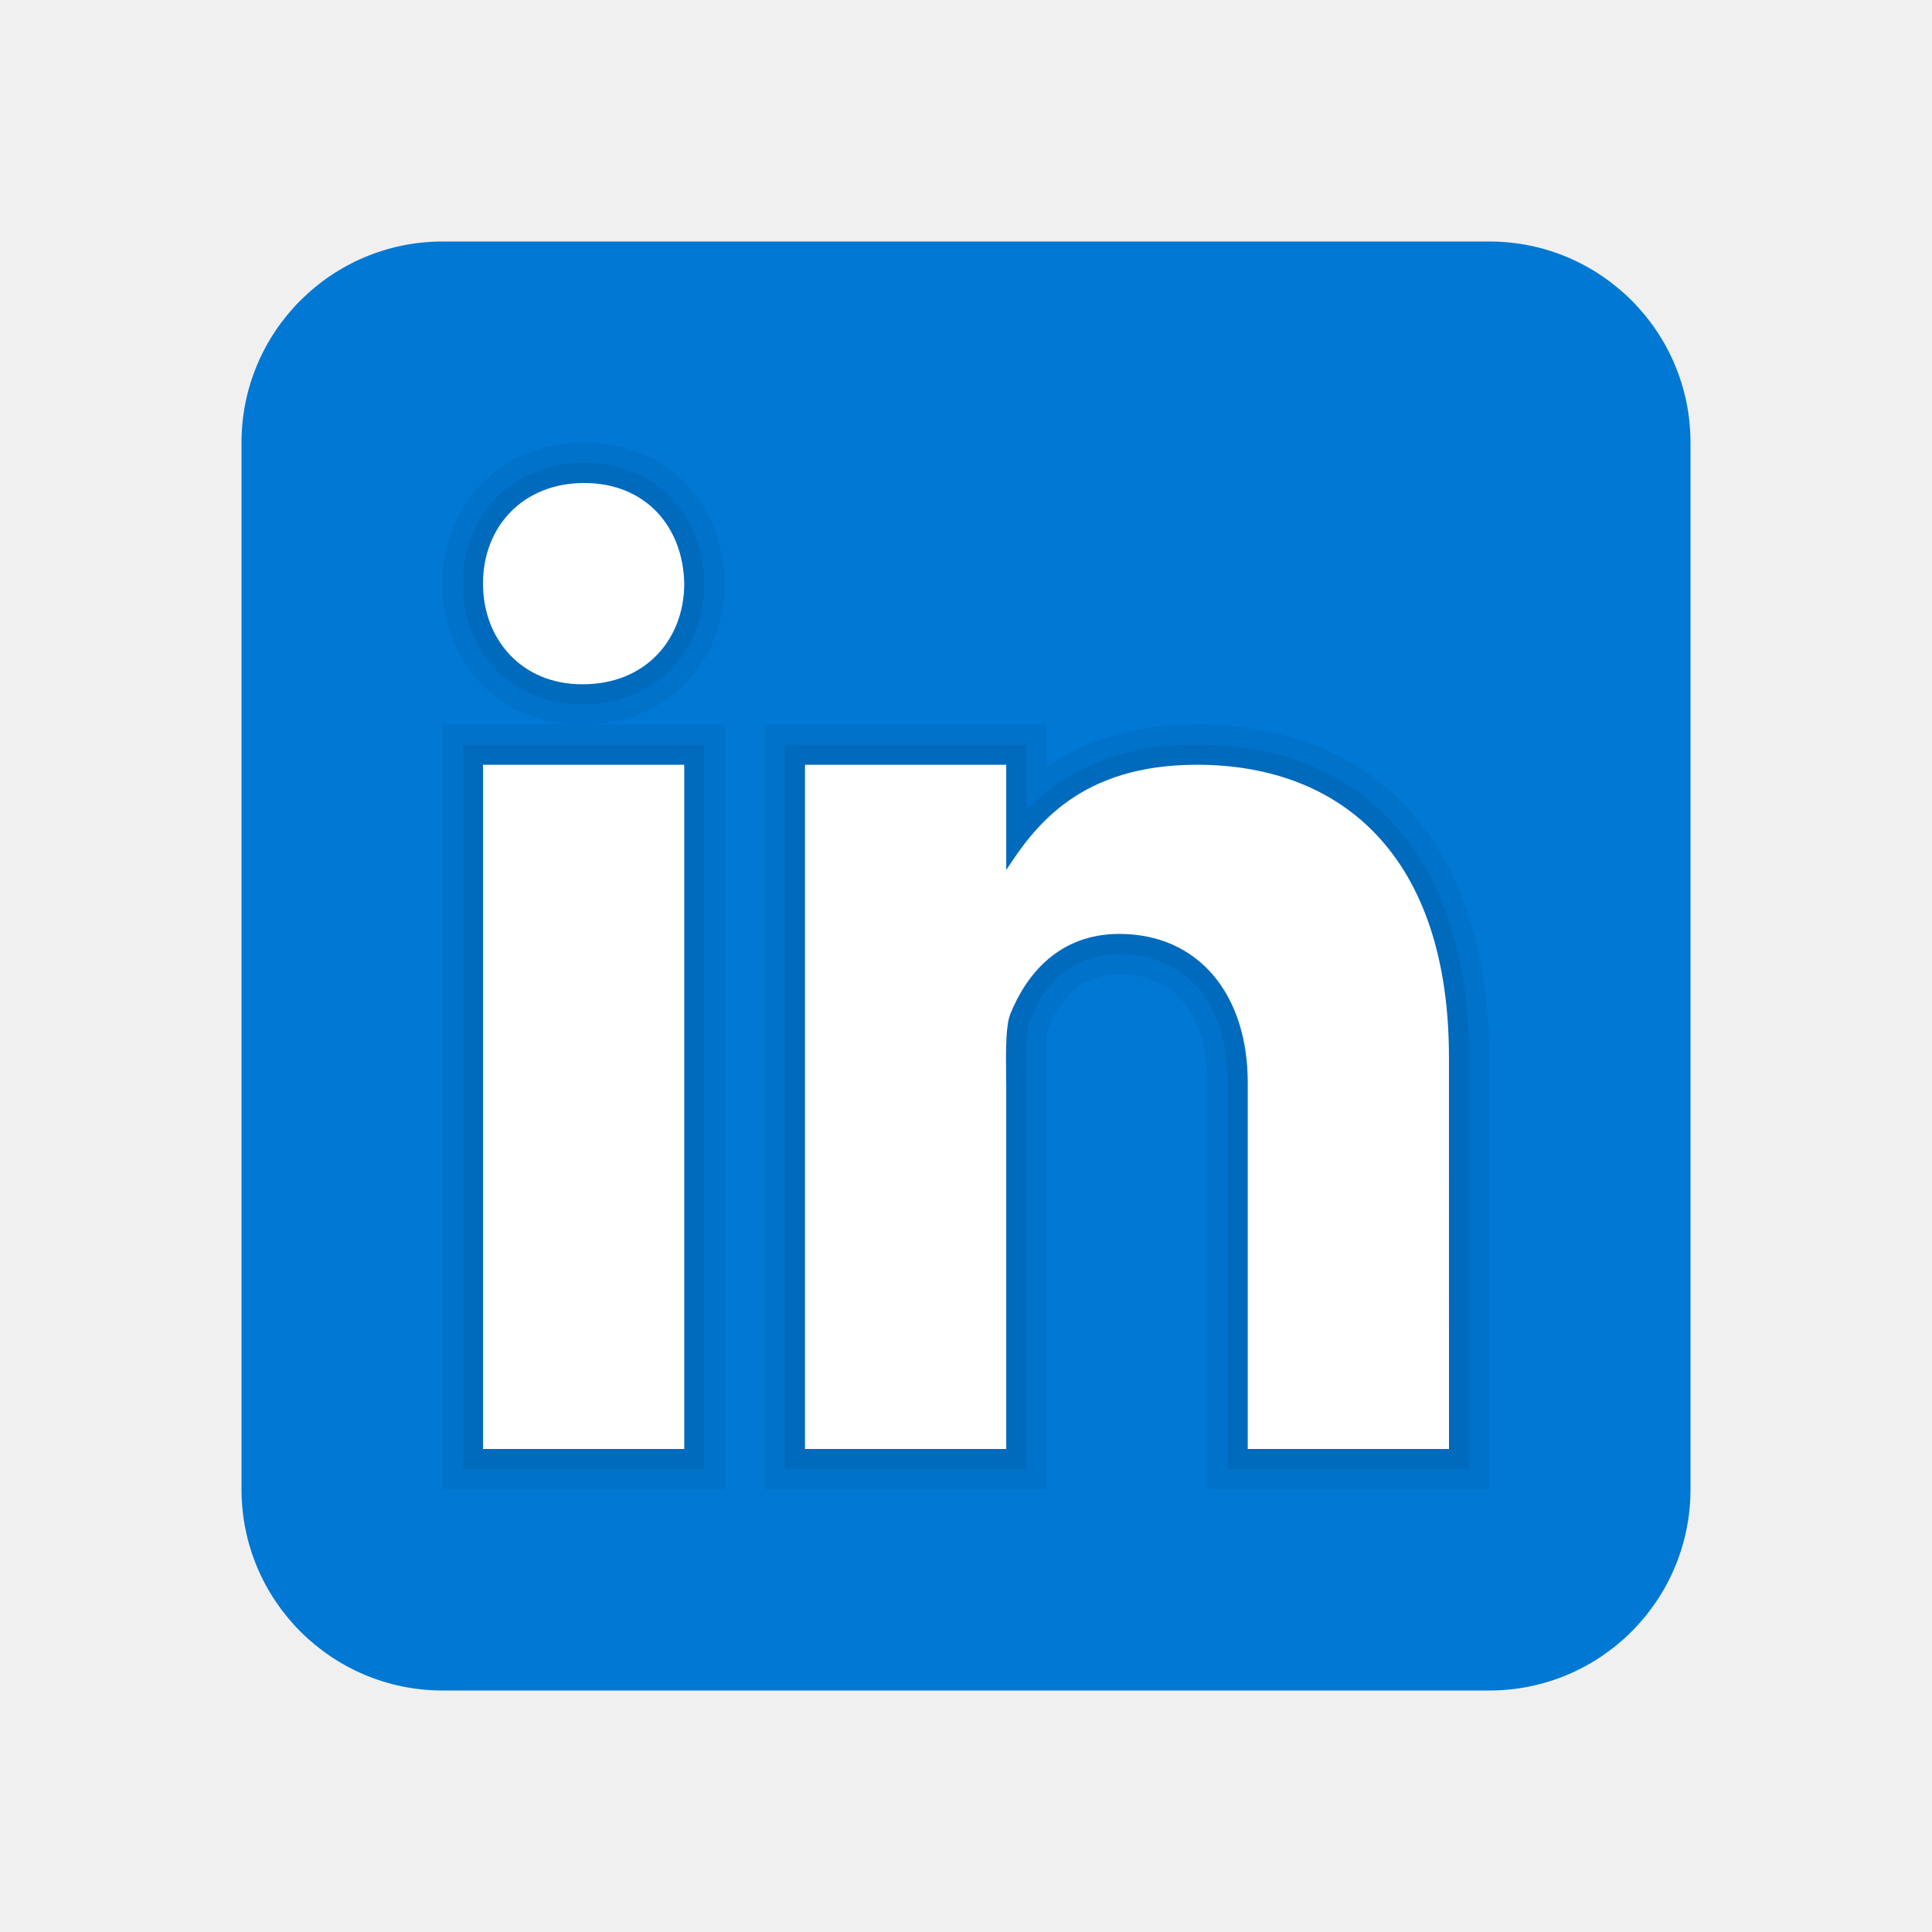
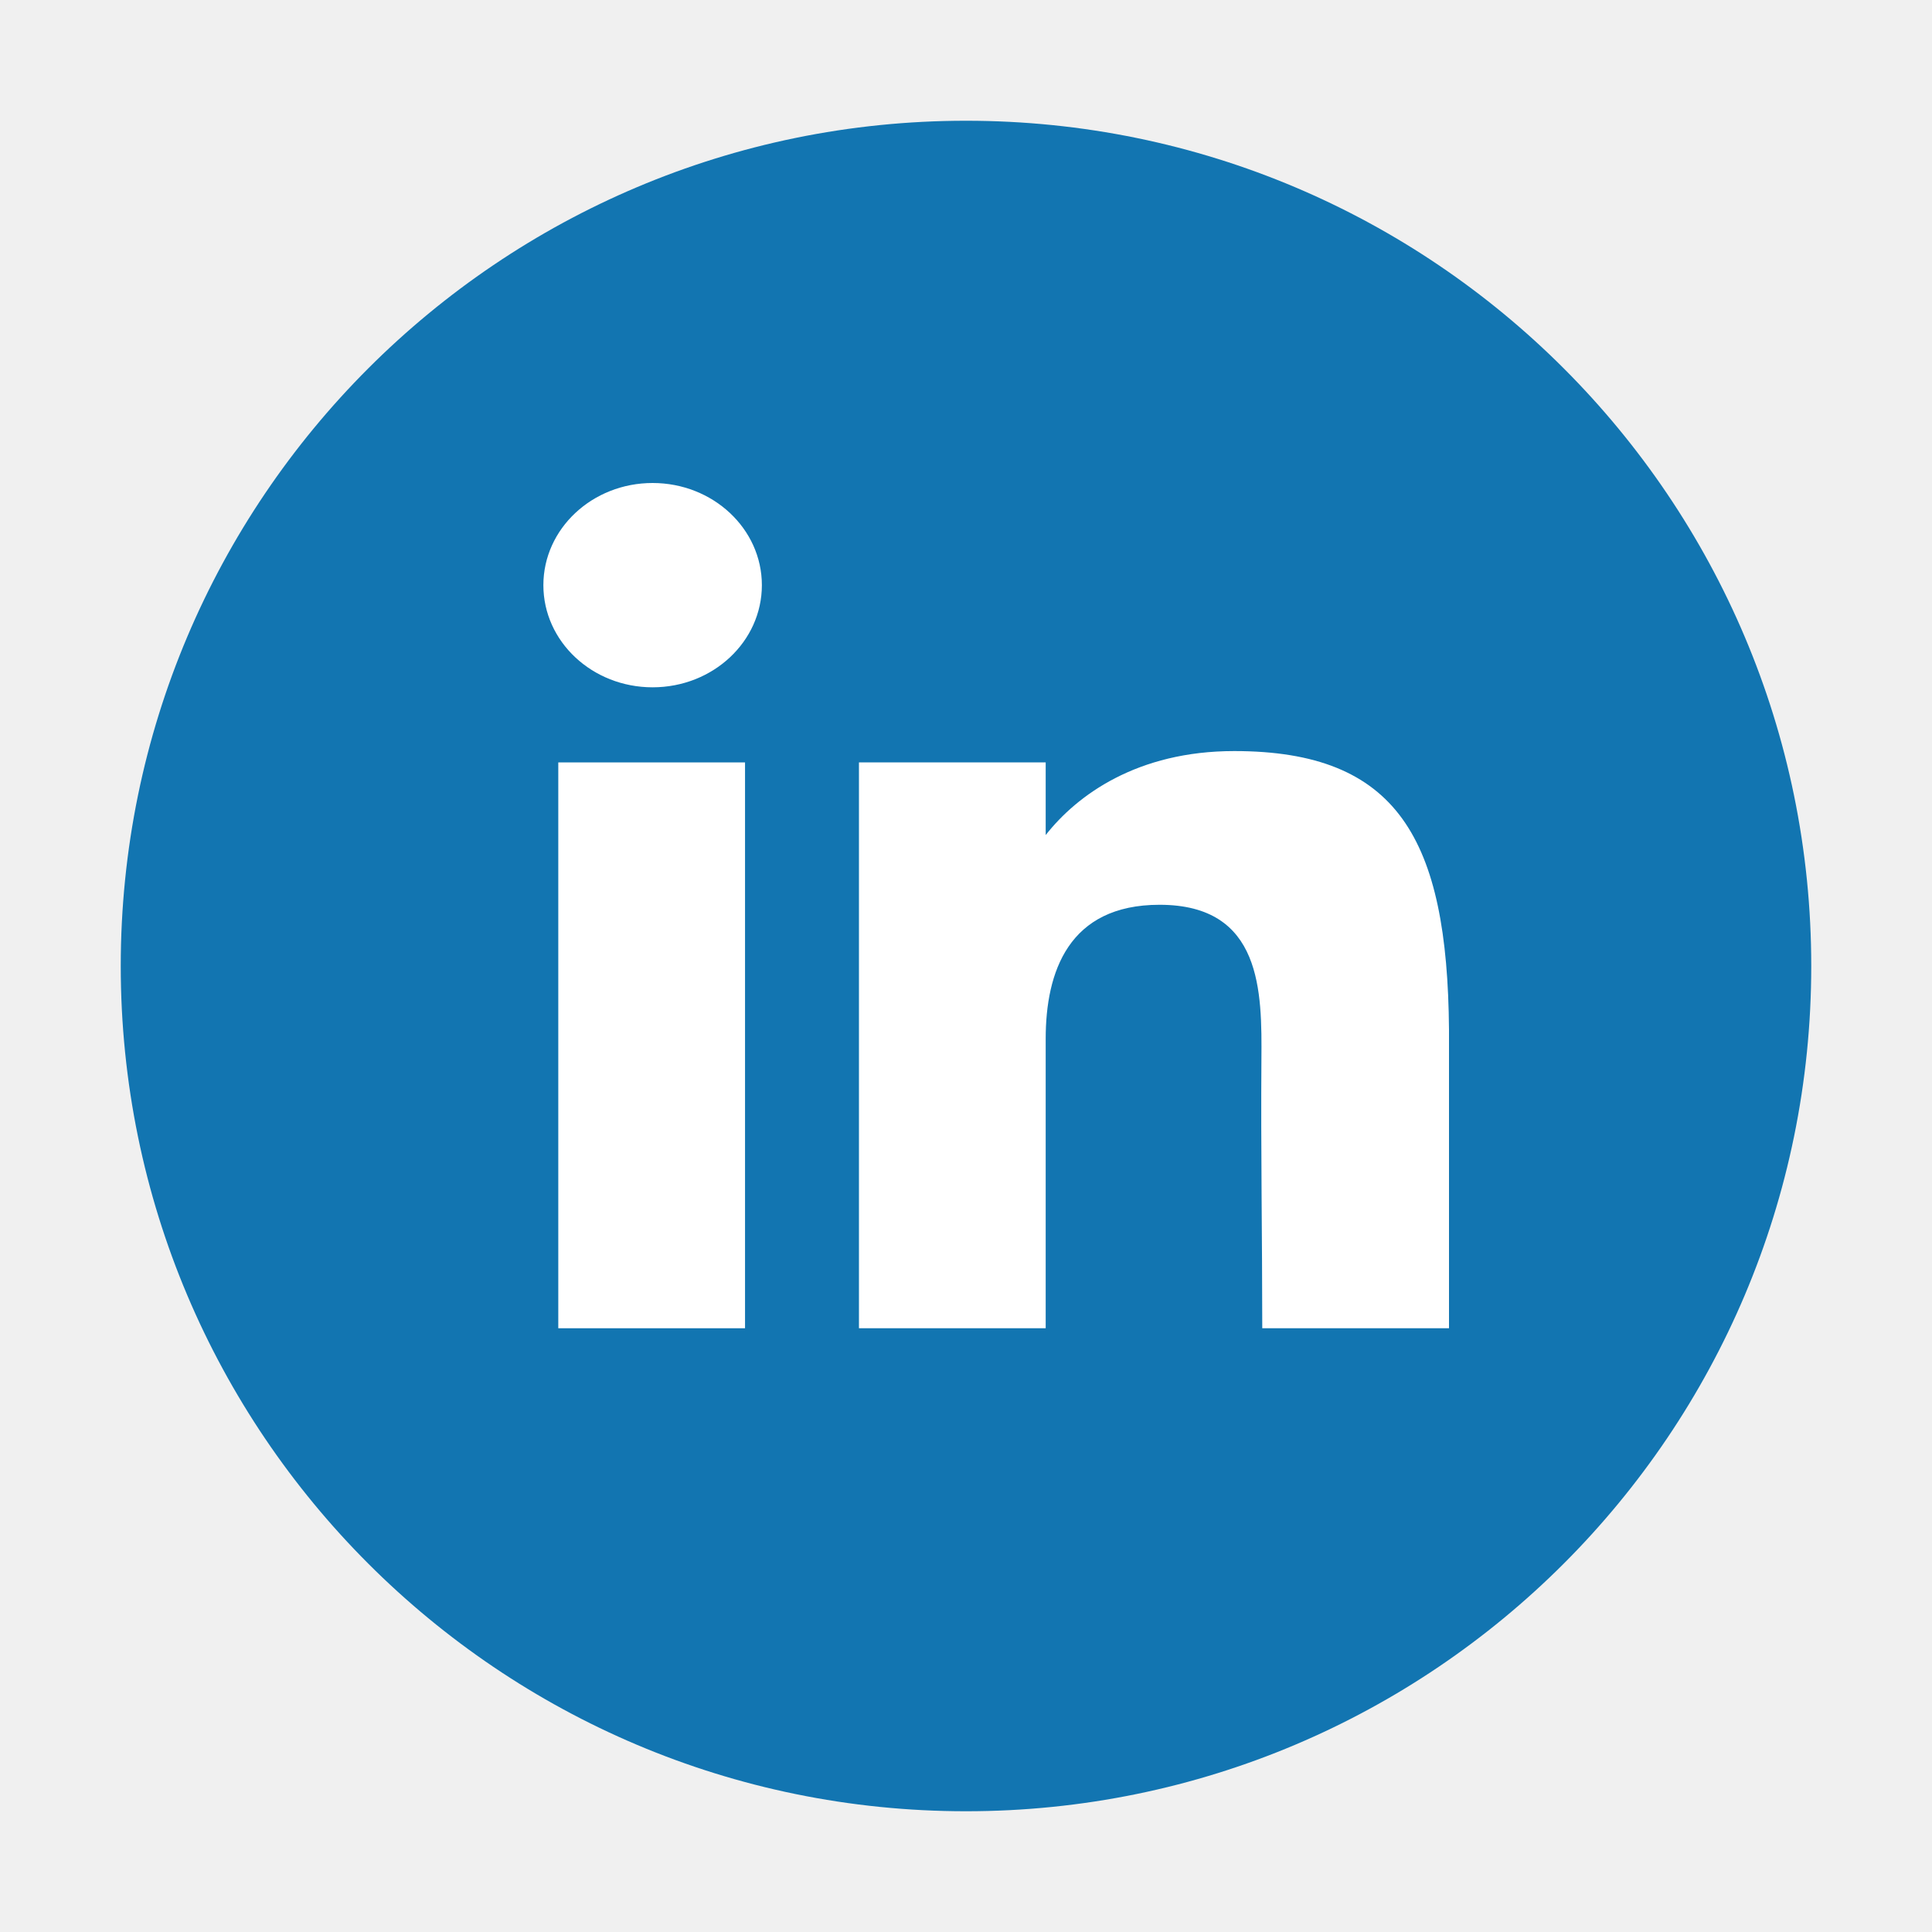
- <svg xmlns="http://www.w3.org/2000/svg" x="0px" y="0px" width="100" height="100" viewBox="0 0 48 48">
-   <path fill="#0078d4" d="M42,37c0,2.762-2.238,5-5,5H11c-2.761,0-5-2.238-5-5V11c0-2.762,2.239-5,5-5h26c2.762,0,5,2.238,5,5 V37z" />
-   <path d="M30,37V26.901c0-1.689-0.819-2.698-2.192-2.698c-0.815,0-1.414,0.459-1.779,1.364 c-0.017,0.064-0.041,0.325-0.031,1.114L26,37h-7V18h7v1.061C27.022,18.356,28.275,18,29.738,18c4.547,0,7.261,3.093,7.261,8.274 L37,37H30z M11,37V18h3.457C12.454,18,11,16.528,11,14.499C11,12.472,12.478,11,14.514,11c2.012,0,3.445,1.431,3.486,3.479 C18,16.523,16.521,18,14.485,18H18v19H11z" opacity=".05" />
-   <path d="M30.5,36.5v-9.599c0-1.973-1.031-3.198-2.692-3.198c-1.295,0-1.935,0.912-2.243,1.677 c-0.082,0.199-0.071,0.989-0.067,1.326L25.5,36.5h-6v-18h6v1.638c0.795-0.823,2.075-1.638,4.238-1.638 c4.233,0,6.761,2.906,6.761,7.774L36.5,36.5H30.5z M11.5,36.5v-18h6v18H11.5z M14.457,17.5c-1.713,0-2.957-1.262-2.957-3.001 c0-1.738,1.268-2.999,3.014-2.999c1.724,0,2.951,1.229,2.986,2.989c0,1.749-1.268,3.011-3.015,3.011H14.457z" opacity=".07" />
-   <path fill="#fff" d="M12,19h5v17h-5V19z M14.485,17h-0.028C12.965,17,12,15.888,12,14.499C12,13.08,12.995,12,14.514,12 c1.521,0,2.458,1.08,2.486,2.499C17,15.887,16.035,17,14.485,17z M36,36h-5v-9.099c0-2.198-1.225-3.698-3.192-3.698 c-1.501,0-2.313,1.012-2.707,1.99C24.957,25.543,25,26.511,25,27v9h-5V19h5v2.616C25.721,20.5,26.85,19,29.738,19 c3.578,0,6.261,2.25,6.261,7.274L36,36L36,36z" />
+ <svg xmlns="http://www.w3.org/2000/svg" width="32" height="32" viewBox="0 0 32 32" fill="none">
+   <rect x="2" y="2" width="28" height="28" rx="14" fill="#1275B1" />
+   <path d="M12.619 9.692C12.619 10.627 11.809 11.384 10.809 11.384C9.81 11.384 9 10.627 9 9.692C9 8.758 9.81 8 10.809 8C11.809 8 12.619 8.758 12.619 9.692Z" fill="white" />
+   <path d="M9.247 12.628H12.34V22H9.247V12.628Z" fill="white" />
+   <path d="M17.32 12.628H14.227V22H17.32C17.32 22 17.32 19.05 17.32 17.205C17.32 16.098 17.698 14.986 19.206 14.986C20.911 14.986 20.901 16.434 20.893 17.557C20.882 19.024 20.907 20.522 20.907 22H24V17.054C23.974 13.895 23.151 12.44 20.443 12.44C18.835 12.44 17.839 13.17 17.32 13.831V12.628Z" fill="white" />
</svg>
